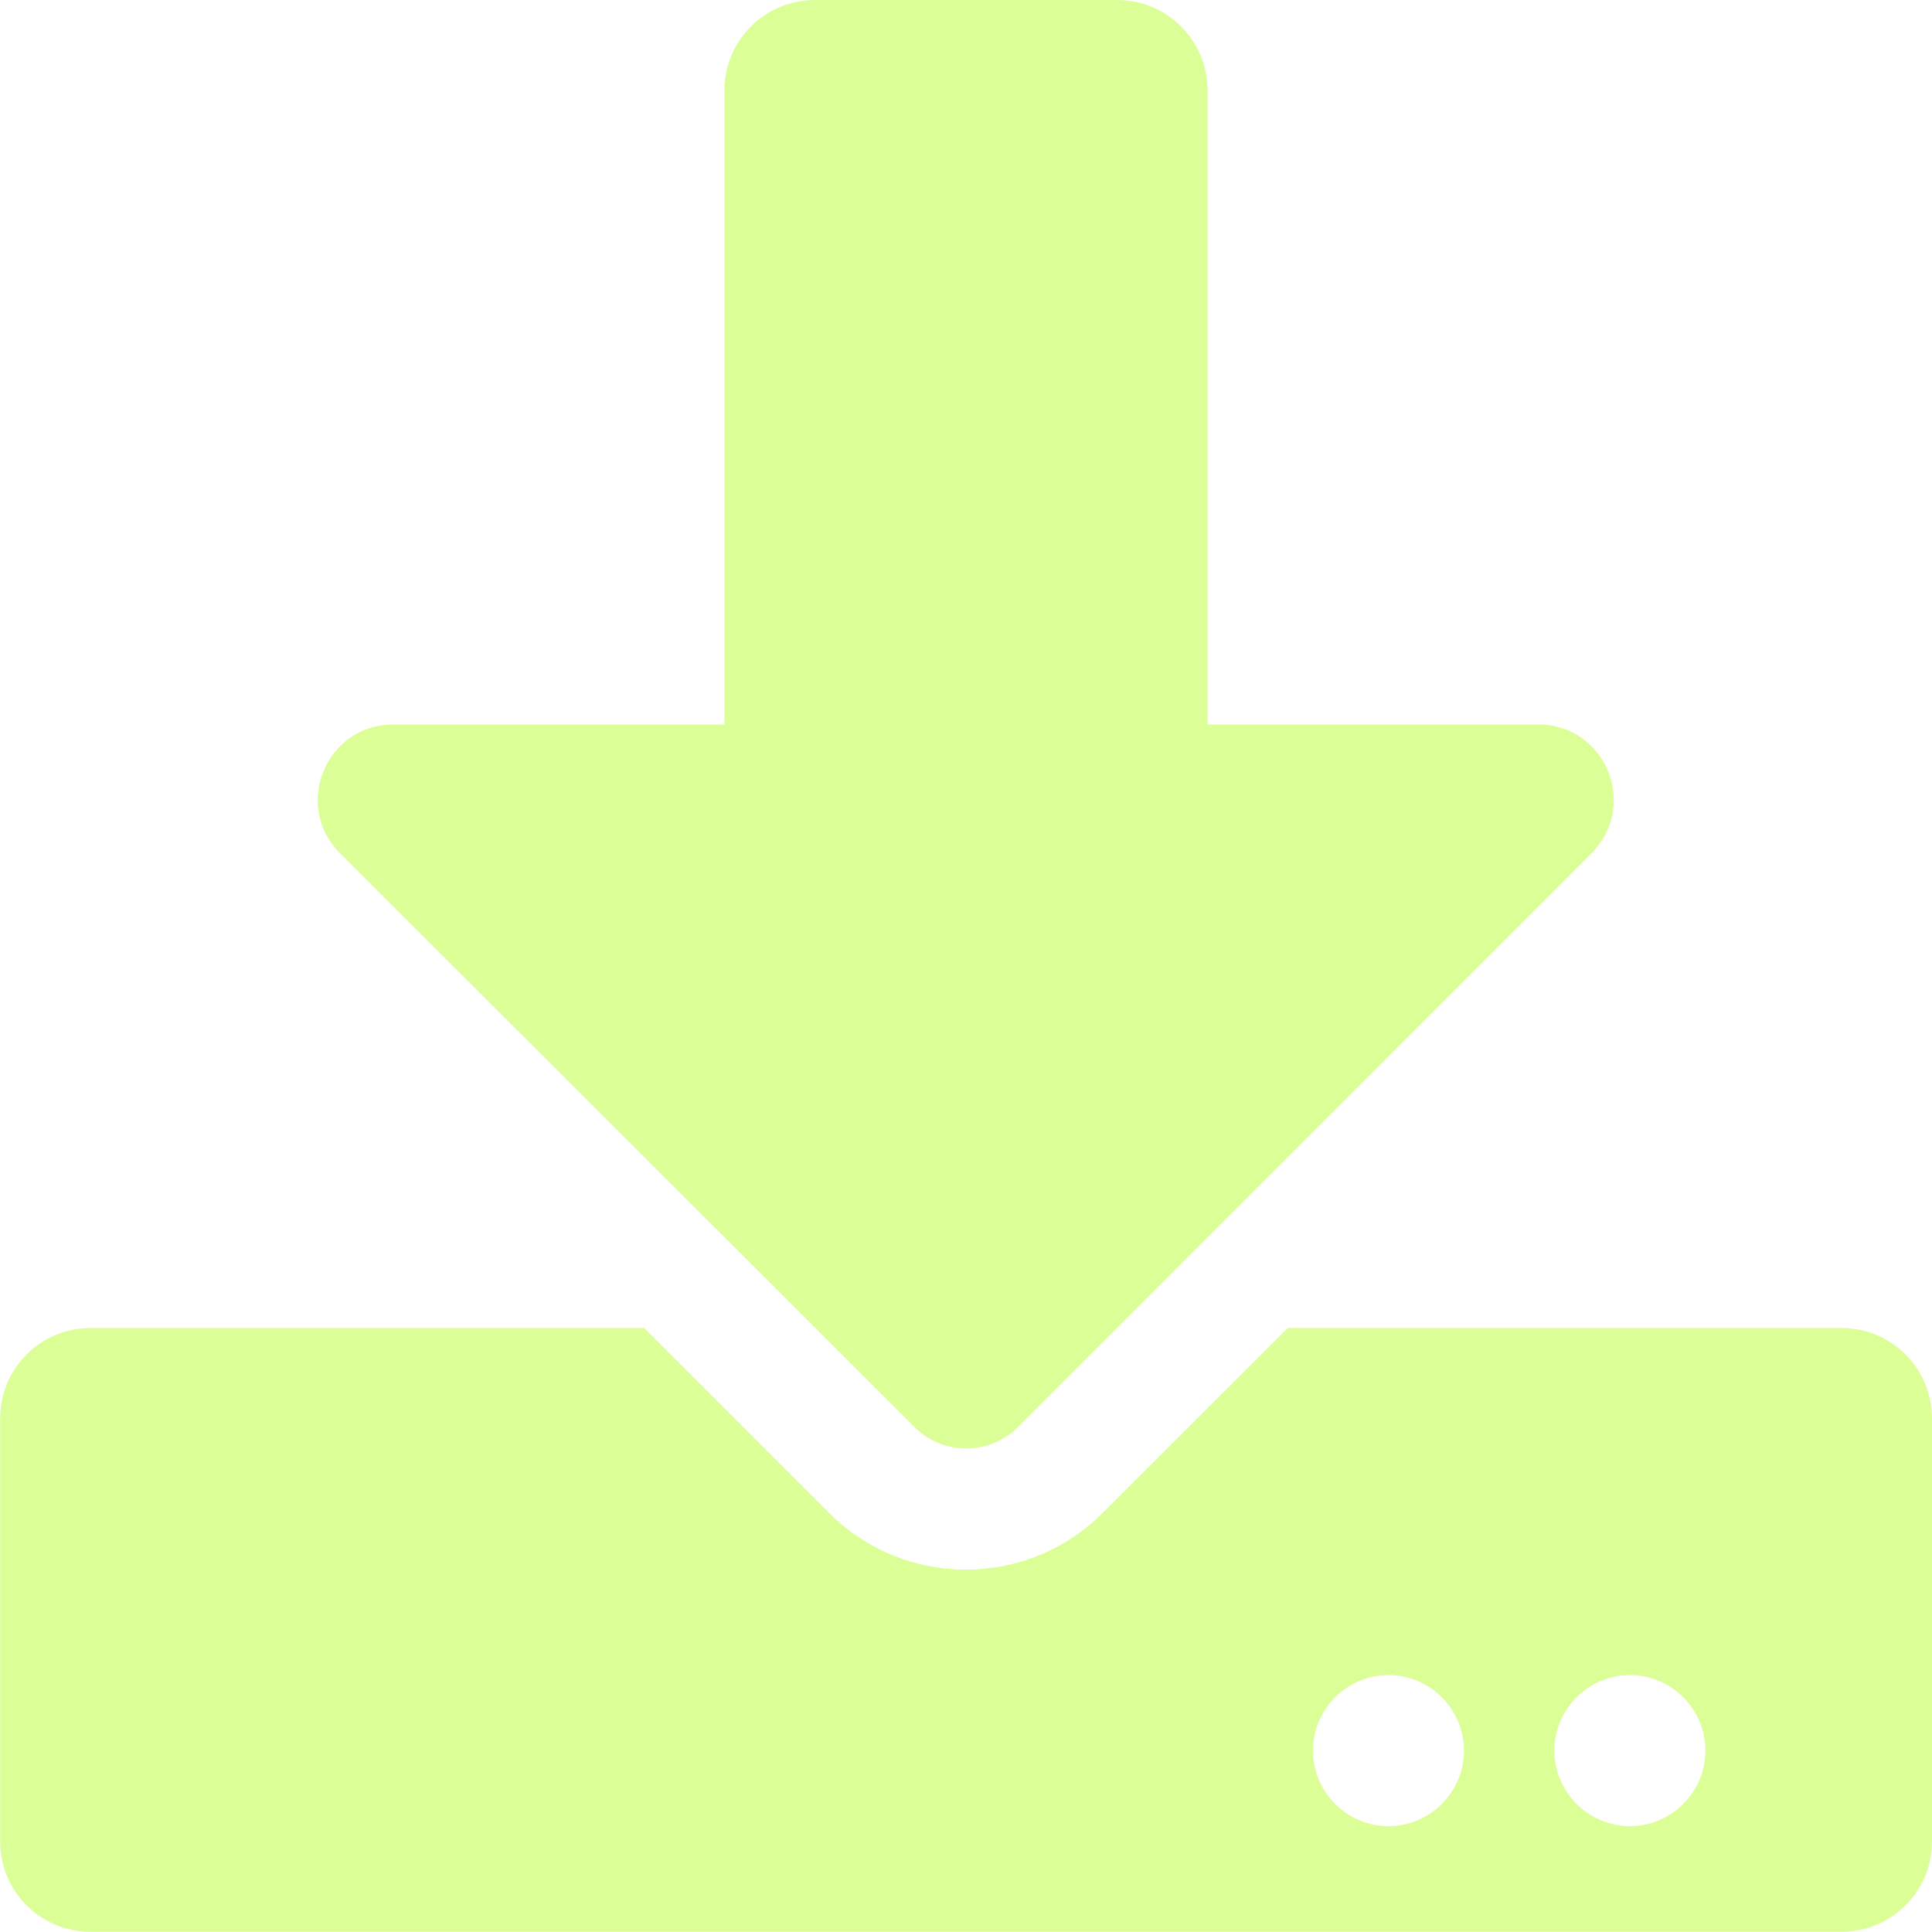
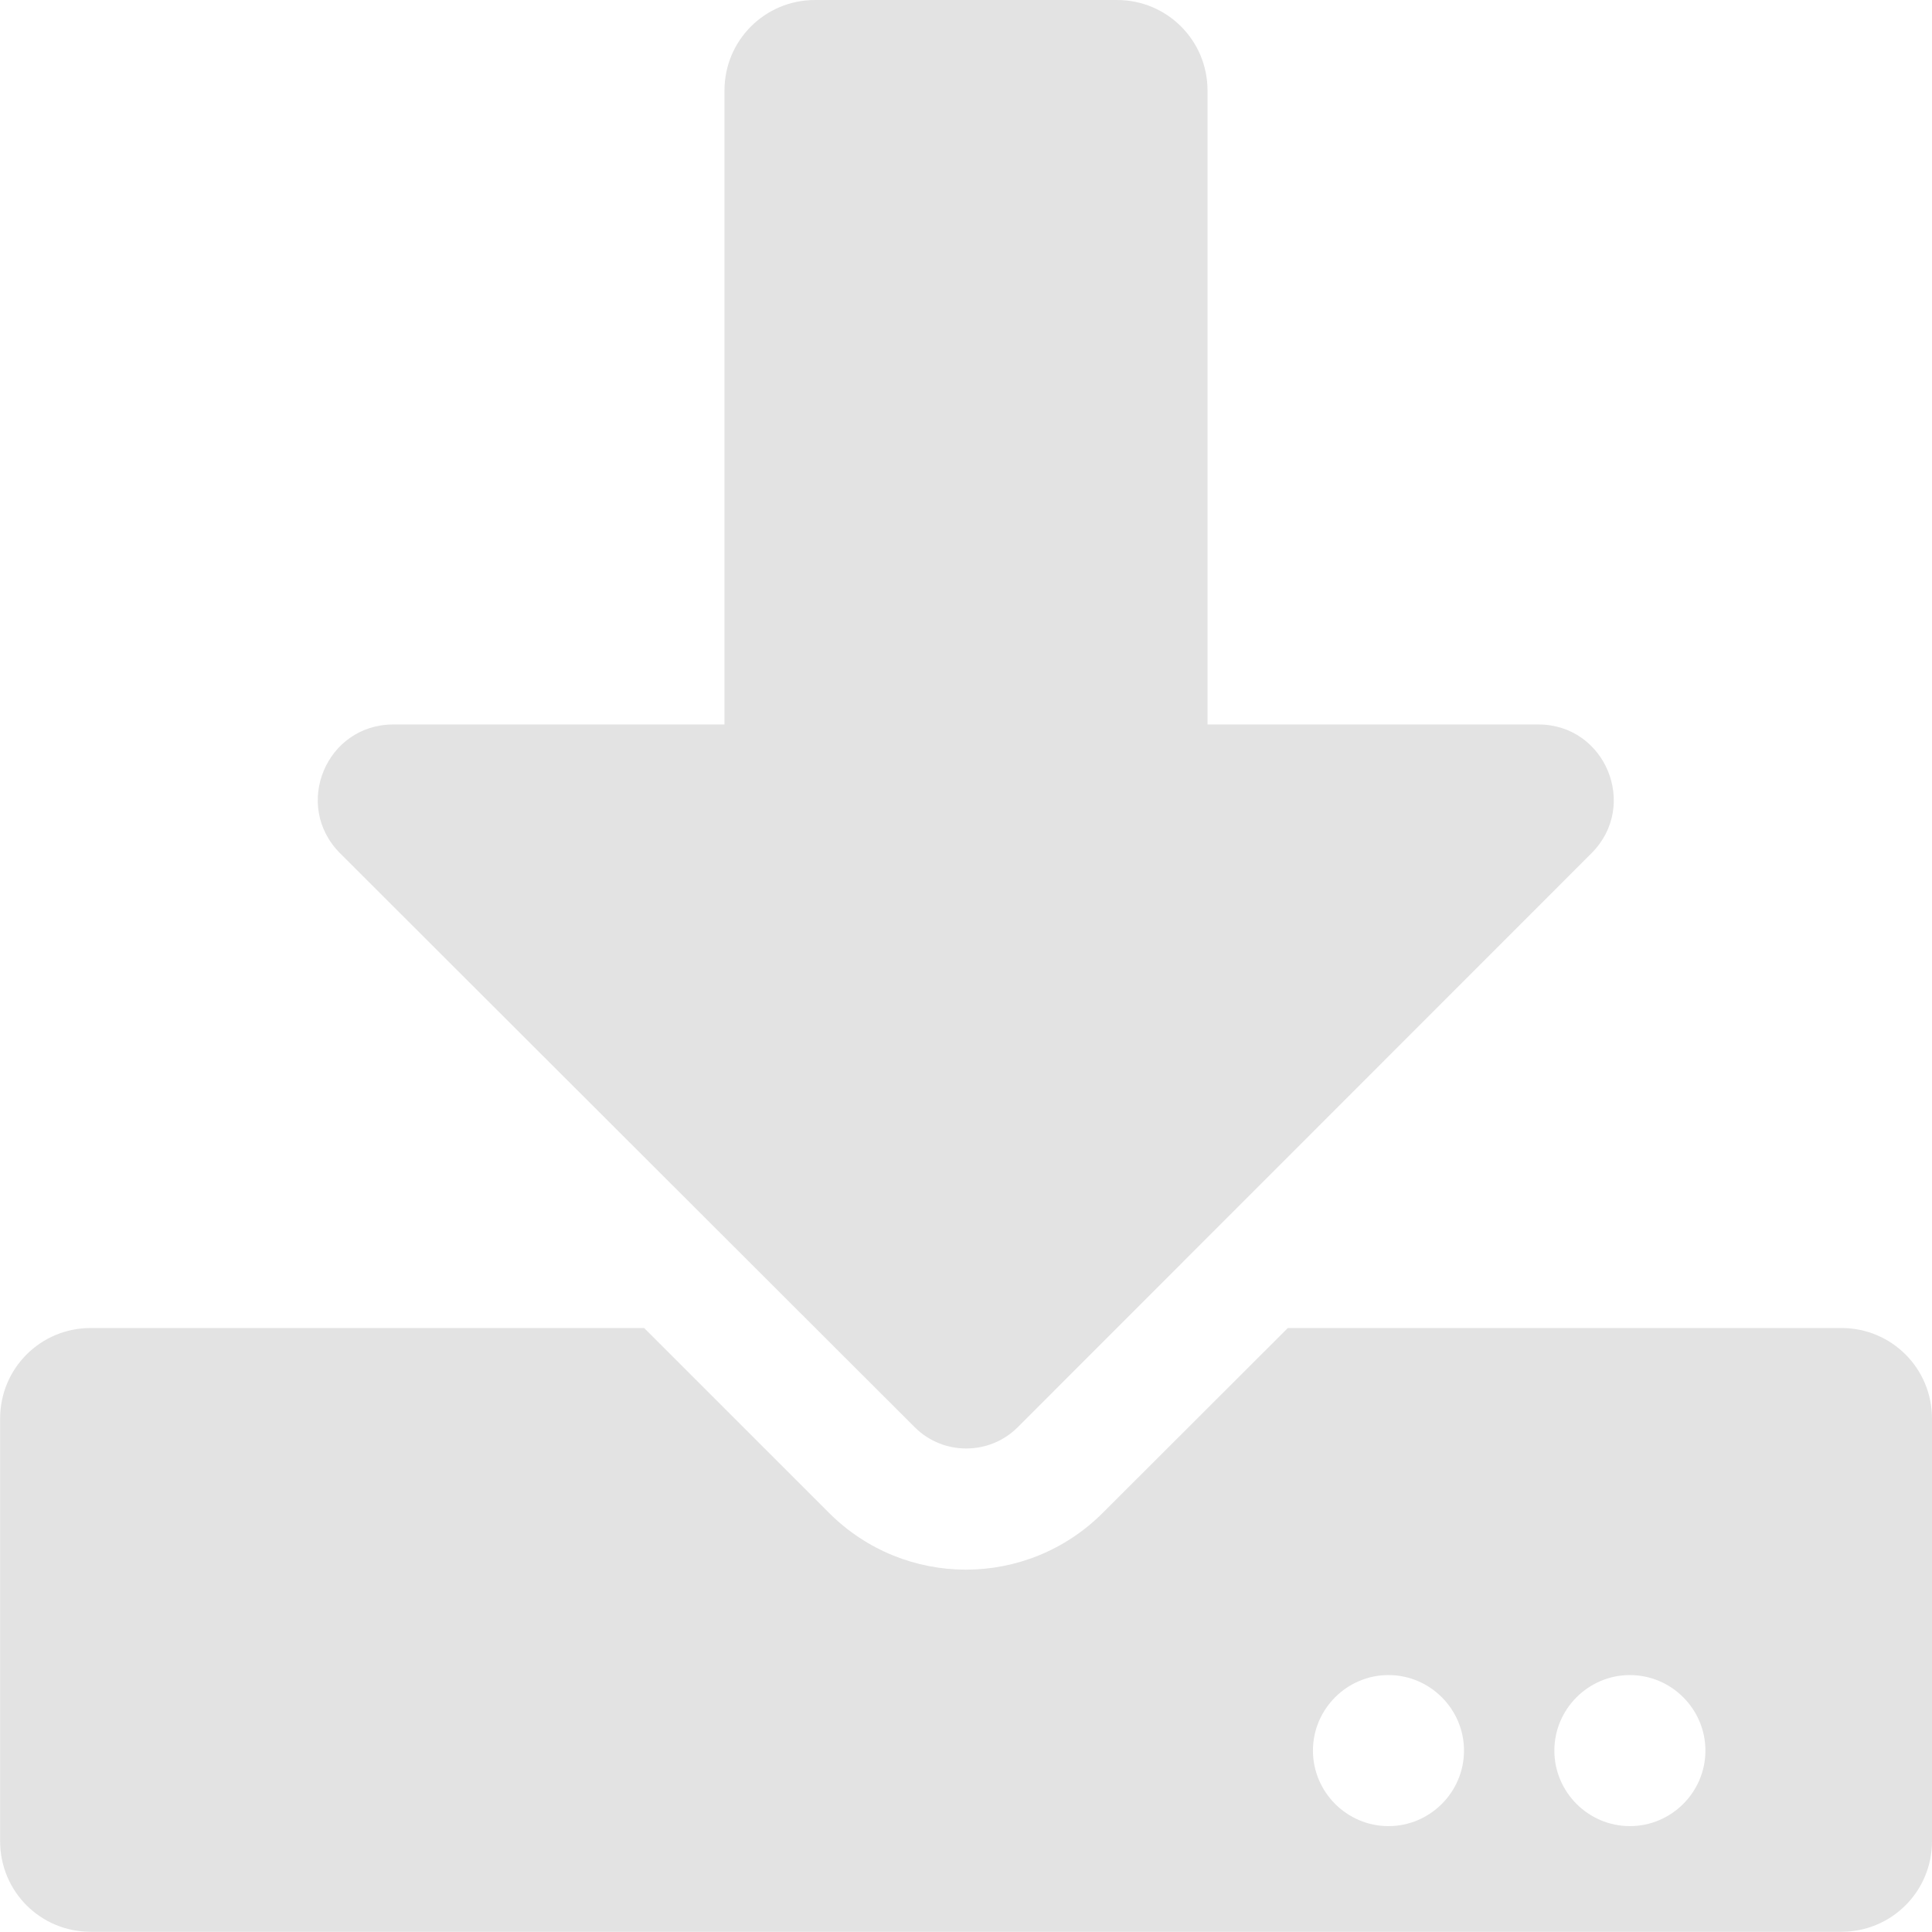
<svg xmlns="http://www.w3.org/2000/svg" width="32" height="32" viewBox="0 0 8.467 8.467" version="1.1" id="svg8">
  <defs id="defs2">
    <style id="style1399">.cls-1{fill:#e3e3e3;}</style>
    <style id="style1399-1">.cls-1{fill:#e3e3e3;}</style>
    <style id="style1399-5">.cls-1{fill:#e3e3e3;}</style>
    <style id="style1399-8">.cls-1{fill:#e3e3e3;}</style>
    <style id="style1399-7">.cls-1{fill:#e3e3e3;}</style>
    <style id="style1399-1-5">.cls-1{fill:#e3e3e3;}</style>
    <style id="style1399-5-6">.cls-1{fill:#e3e3e3;}</style>
    <style id="style1399-8-9">.cls-1{fill:#e3e3e3;}</style>
    <style id="style1399-2">.cls-1{fill:#e3e3e3;}</style>
    <style id="style1399-1-1">.cls-1{fill:#e3e3e3;}</style>
    <style id="style1399-5-5">.cls-1{fill:#e3e3e3;}</style>
    <style id="style1399-8-99">.cls-1{fill:#e3e3e3;}</style>
    <style id="style857">.cls-1{fill:#e52120;}.cls-1,.cls-2,.cls-3,.cls-4,.cls-5{stroke:#000;stroke-miterlimit:10;stroke-width:1.2px;}.cls-2{fill:#6dbc88;}.cls-3{fill:#701034;}.cls-4{fill:#51aae0;}.cls-5{fill:none;}</style>
    <style id="style1399-3">.cls-1{fill:#e3e3e3;}</style>
    <style id="style1399-1-8">.cls-1{fill:#e3e3e3;}</style>
    <style id="style1399-5-56">.cls-1{fill:#e3e3e3;}</style>
    <style id="style1399-8-1">.cls-1{fill:#e3e3e3;}</style>
    <style id="style1399-7-1">.cls-1{fill:#e3e3e3;}</style>
    <style id="style1399-1-5-5">.cls-1{fill:#e3e3e3;}</style>
    <style id="style1399-5-6-9">.cls-1{fill:#e3e3e3;}</style>
    <style id="style1399-8-9-8">.cls-1{fill:#e3e3e3;}</style>
    <style id="style1399-2-4">.cls-1{fill:#e3e3e3;}</style>
    <style id="style1399-1-1-8">.cls-1{fill:#e3e3e3;}</style>
    <style id="style1399-5-5-1">.cls-1{fill:#e3e3e3;}</style>
    <style id="style1399-8-99-0">.cls-1{fill:#e3e3e3;}</style>
    <style id="style857-3">.cls-1{fill:#e52120;}.cls-1,.cls-2,.cls-3,.cls-4,.cls-5{stroke:#000;stroke-miterlimit:10;stroke-width:1.2px;}.cls-2{fill:#6dbc88;}.cls-3{fill:#701034;}.cls-4{fill:#51aae0;}.cls-5{fill:none;}</style>
    <style id="style1399-9">.cls-1{fill:#e3e3e3;}</style>
    <style id="style1399-1-6">.cls-1{fill:#e3e3e3;}</style>
    <style id="style1399-5-2">.cls-1{fill:#e3e3e3;}</style>
    <style id="style1399-8-17">.cls-1{fill:#e3e3e3;}</style>
    <style id="style1399-7-8">.cls-1{fill:#e3e3e3;}</style>
    <style id="style1399-1-5-57">.cls-1{fill:#e3e3e3;}</style>
    <style id="style1399-5-6-4">.cls-1{fill:#e3e3e3;}</style>
    <style id="style1399-8-9-1">.cls-1{fill:#e3e3e3;}</style>
    <style id="style1399-2-8">.cls-1{fill:#e3e3e3;}</style>
    <style id="style1399-1-1-5">.cls-1{fill:#e3e3e3;}</style>
    <style id="style1399-5-5-9">.cls-1{fill:#e3e3e3;}</style>
    <style id="style1399-8-99-7">.cls-1{fill:#e3e3e3;}</style>
    <style id="style857-5">.cls-1{fill:#e52120;}.cls-1,.cls-2,.cls-3,.cls-4,.cls-5{stroke:#000;stroke-miterlimit:10;stroke-width:1.2px;}.cls-2{fill:#6dbc88;}.cls-3{fill:#701034;}.cls-4{fill:#51aae0;}.cls-5{fill:none;}</style>
    <style id="style1399-3-3">.cls-1{fill:#e3e3e3;}</style>
    <style id="style1399-1-8-8">.cls-1{fill:#e3e3e3;}</style>
    <style id="style1399-5-56-8">.cls-1{fill:#e3e3e3;}</style>
    <style id="style1399-8-1-3">.cls-1{fill:#e3e3e3;}</style>
    <style id="style1399-7-1-1">.cls-1{fill:#e3e3e3;}</style>
    <style id="style1399-1-5-5-8">.cls-1{fill:#e3e3e3;}</style>
    <style id="style1399-5-6-9-9">.cls-1{fill:#e3e3e3;}</style>
    <style id="style1399-8-9-8-6">.cls-1{fill:#e3e3e3;}</style>
    <style id="style1399-2-4-4">.cls-1{fill:#e3e3e3;}</style>
    <style id="style1399-1-1-8-3">.cls-1{fill:#e3e3e3;}</style>
    <style id="style1399-5-5-1-3">.cls-1{fill:#e3e3e3;}</style>
    <style id="style1399-8-99-0-3">.cls-1{fill:#e3e3e3;}</style>
    <style id="style857-3-8">.cls-1{fill:#e52120;}.cls-1,.cls-2,.cls-3,.cls-4,.cls-5{stroke:#000;stroke-miterlimit:10;stroke-width:1.2px;}.cls-2{fill:#6dbc88;}.cls-3{fill:#701034;}.cls-4{fill:#51aae0;}.cls-5{fill:none;}</style>
  </defs>
  <style id="style815" type="text/css">
	.st0{fill:#00005B;}
	.st1{fill:#9999FF;}
</style>
  <style type="text/css" id="style815-7">
	.st0{fill:#00005B;}
	.st1{fill:#9999FF;}
</style>
  <style type="text/css" id="style815-8">
	.st0{fill:#00005B;}
	.st1{fill:#9999FF;}
</style>
  <style id="style815-7-9" type="text/css">
	.st0{fill:#00005B;}
	.st1{fill:#9999FF;}
</style>
-   <path d="M 3.572,0 H 4.895 C 5.115,0 5.292,0.177 5.292,0.397 V 3.175 h 1.45 c 0.294,0 0.441,0.356 0.233,0.564 L 4.46,6.255 c -0.124,0.124 -0.327,0.124 -0.451,0 L 1.49,3.739 C 1.282,3.53 1.429,3.175 1.724,3.175 H 3.175 V 0.397 C 3.175,0.177 3.352,0 3.572,0 Z M 8.467,6.217 V 8.069 c 0,0.22 -0.177,0.397 -0.397,0.397 H 0.397 C 0.177,8.466 5.2968728e-4,8.289 5.2968728e-4,8.069 V 6.217 c 0,-0.22 0.177,-0.397 0.397,-0.397 H 2.823 l 0.81,0.81 c 0.332,0.332 0.868,0.332 1.2,0 L 5.644,5.82 h 2.426 c 0.22,0 0.397,0.177 0.397,0.397 z M 6.416,7.672 c 0,-0.182 -0.149,-0.331 -0.331,-0.331 -0.182,0 -0.331,0.149 -0.331,0.331 0,0.182 0.149,0.331 0.331,0.331 0.182,0 0.331,-0.149 0.331,-0.331 z m 1.058,0 c 0,-0.182 -0.149,-0.331 -0.331,-0.331 -0.182,0 -0.331,0.149 -0.331,0.331 0,0.182 0.149,0.331 0.331,0.331 0.182,0 0.331,-0.149 0.331,-0.331 z" id="path890" style="stroke-width:0.017;fill:#d8ff8f;fill-opacity:0.941" />
+   <path d="M 3.572,0 H 4.895 C 5.115,0 5.292,0.177 5.292,0.397 V 3.175 h 1.45 c 0.294,0 0.441,0.356 0.233,0.564 L 4.46,6.255 c -0.124,0.124 -0.327,0.124 -0.451,0 L 1.49,3.739 C 1.282,3.53 1.429,3.175 1.724,3.175 H 3.175 V 0.397 C 3.175,0.177 3.352,0 3.572,0 Z M 8.467,6.217 V 8.069 c 0,0.22 -0.177,0.397 -0.397,0.397 H 0.397 C 0.177,8.466 5.2968728e-4,8.289 5.2968728e-4,8.069 V 6.217 c 0,-0.22 0.177,-0.397 0.397,-0.397 H 2.823 l 0.81,0.81 c 0.332,0.332 0.868,0.332 1.2,0 L 5.644,5.82 h 2.426 c 0.22,0 0.397,0.177 0.397,0.397 z M 6.416,7.672 c 0,-0.182 -0.149,-0.331 -0.331,-0.331 -0.182,0 -0.331,0.149 -0.331,0.331 0,0.182 0.149,0.331 0.331,0.331 0.182,0 0.331,-0.149 0.331,-0.331 z m 1.058,0 c 0,-0.182 -0.149,-0.331 -0.331,-0.331 -0.182,0 -0.331,0.149 -0.331,0.331 0,0.182 0.149,0.331 0.331,0.331 0.182,0 0.331,-0.149 0.331,-0.331 z" id="path890" style="stroke-width:0.017;fill:#e3e3e3;fill-opacity:1" />
</svg>
